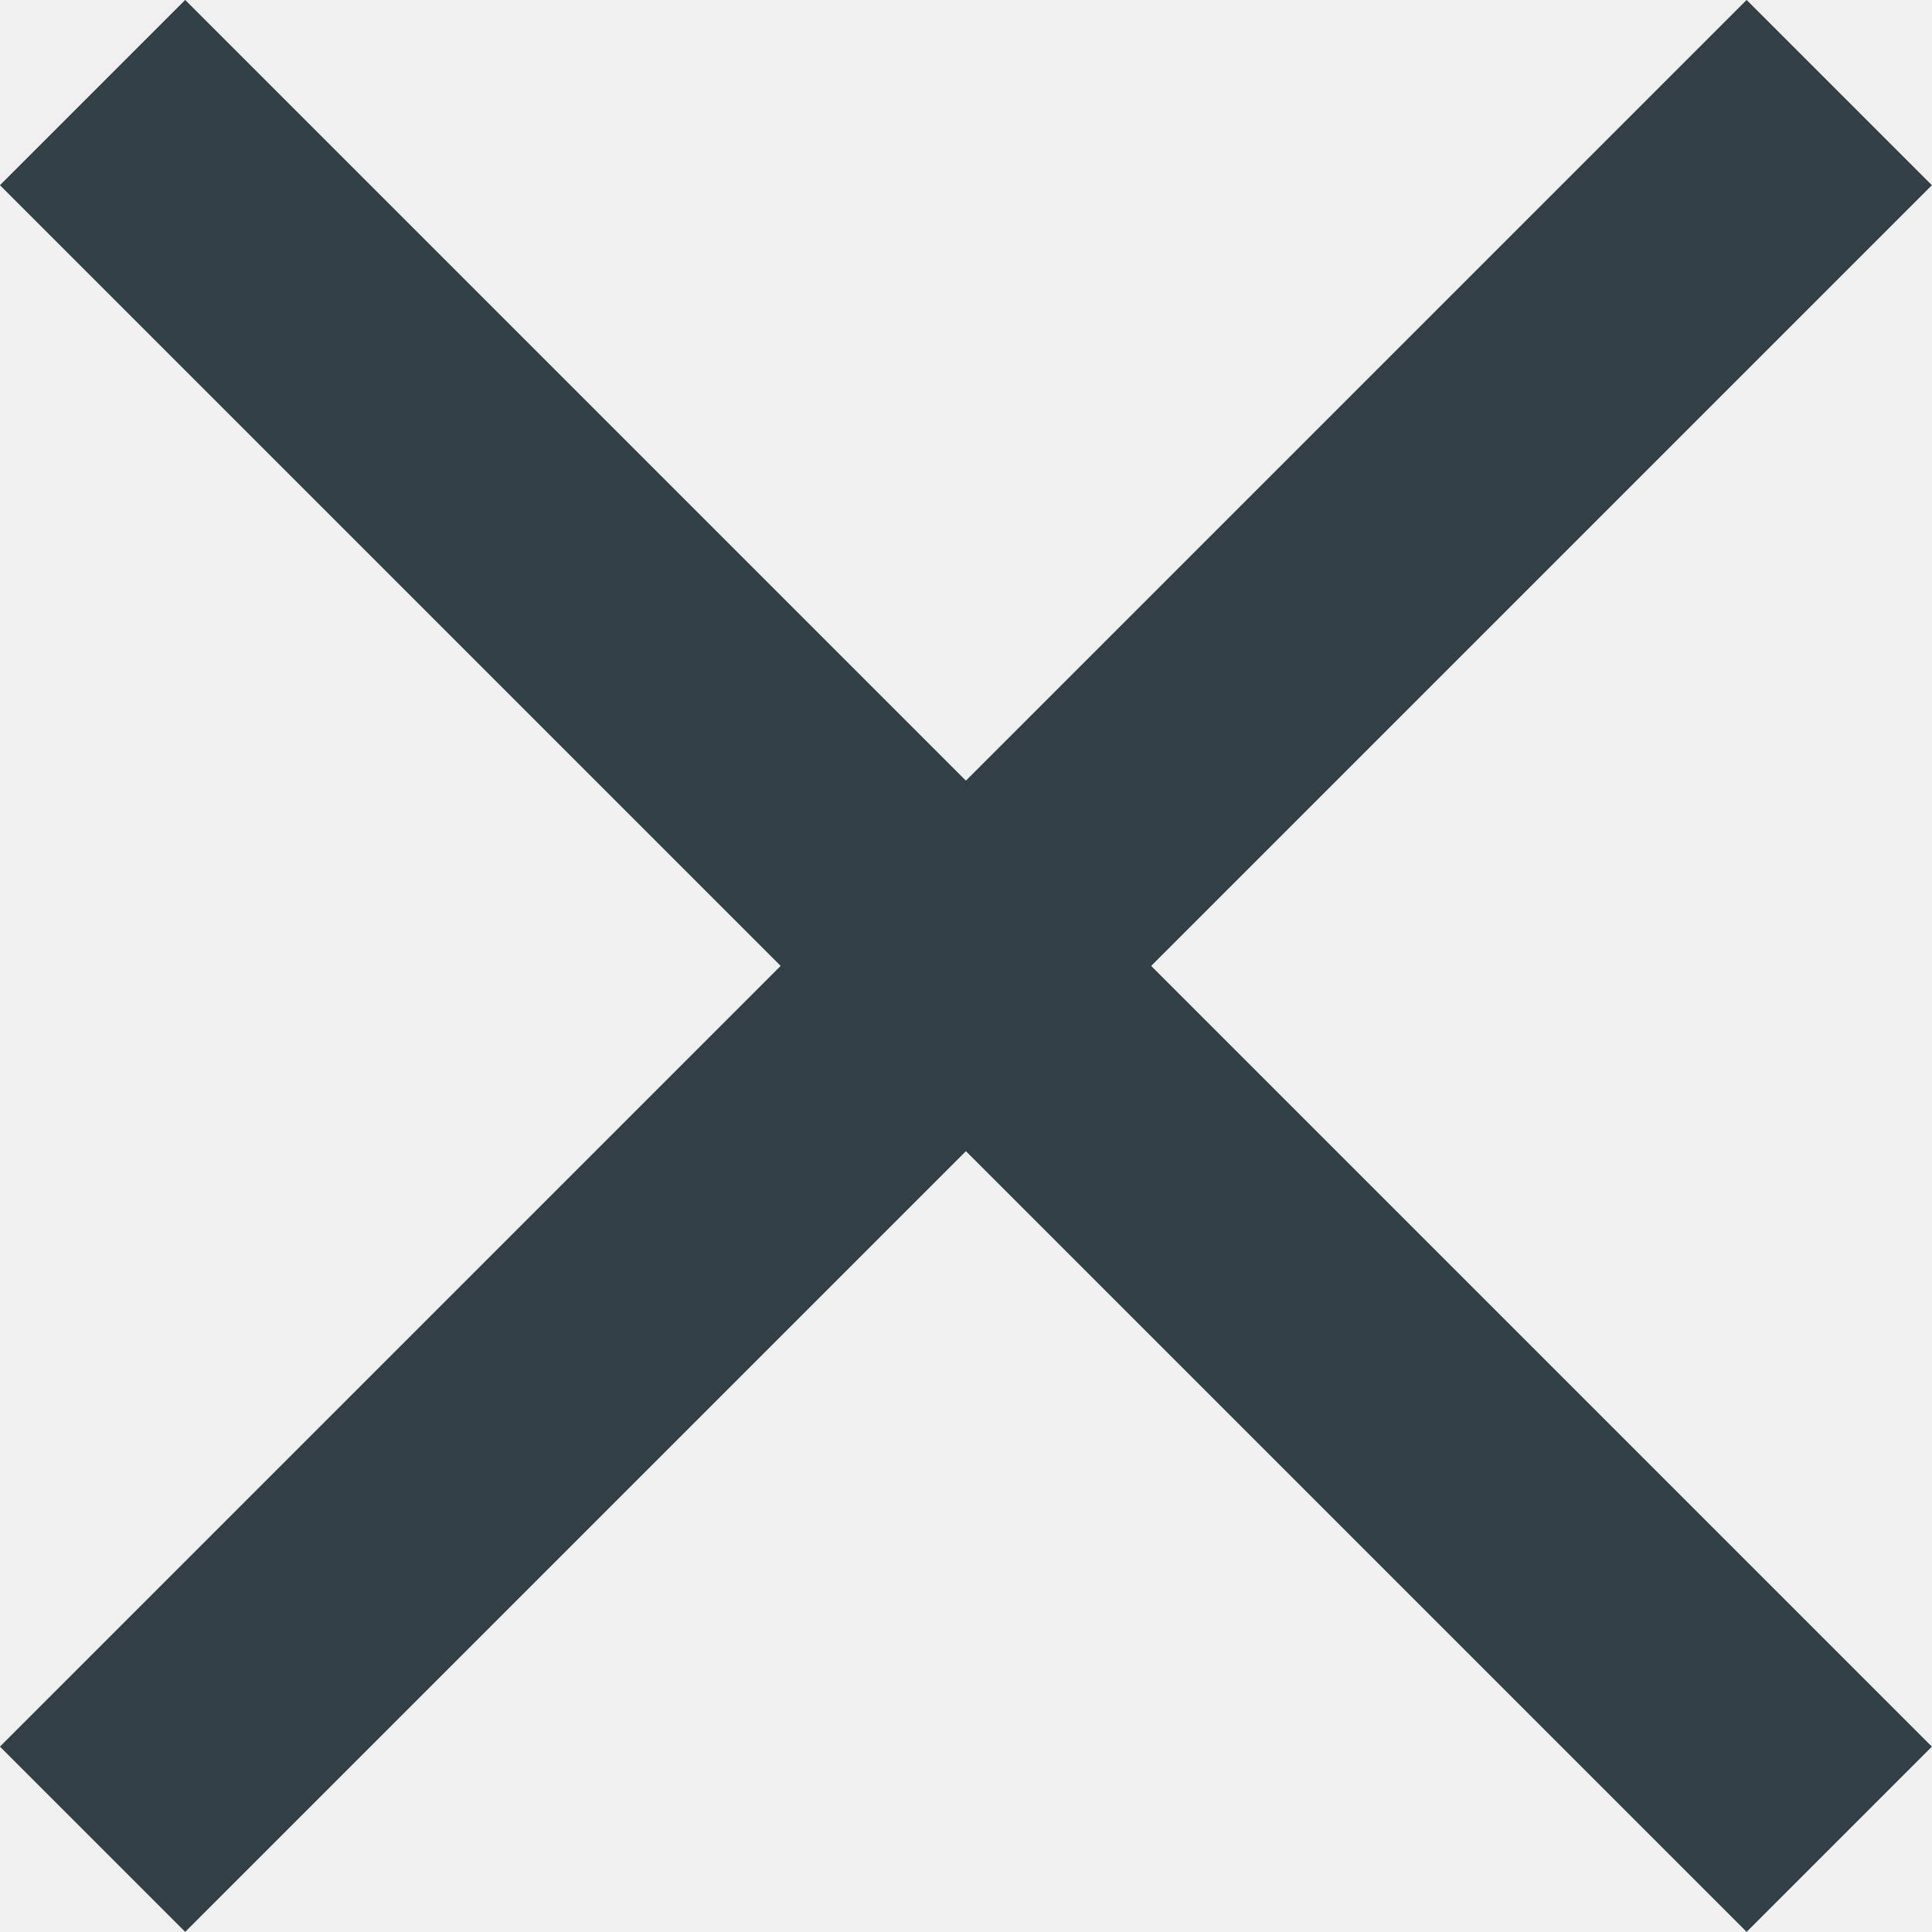
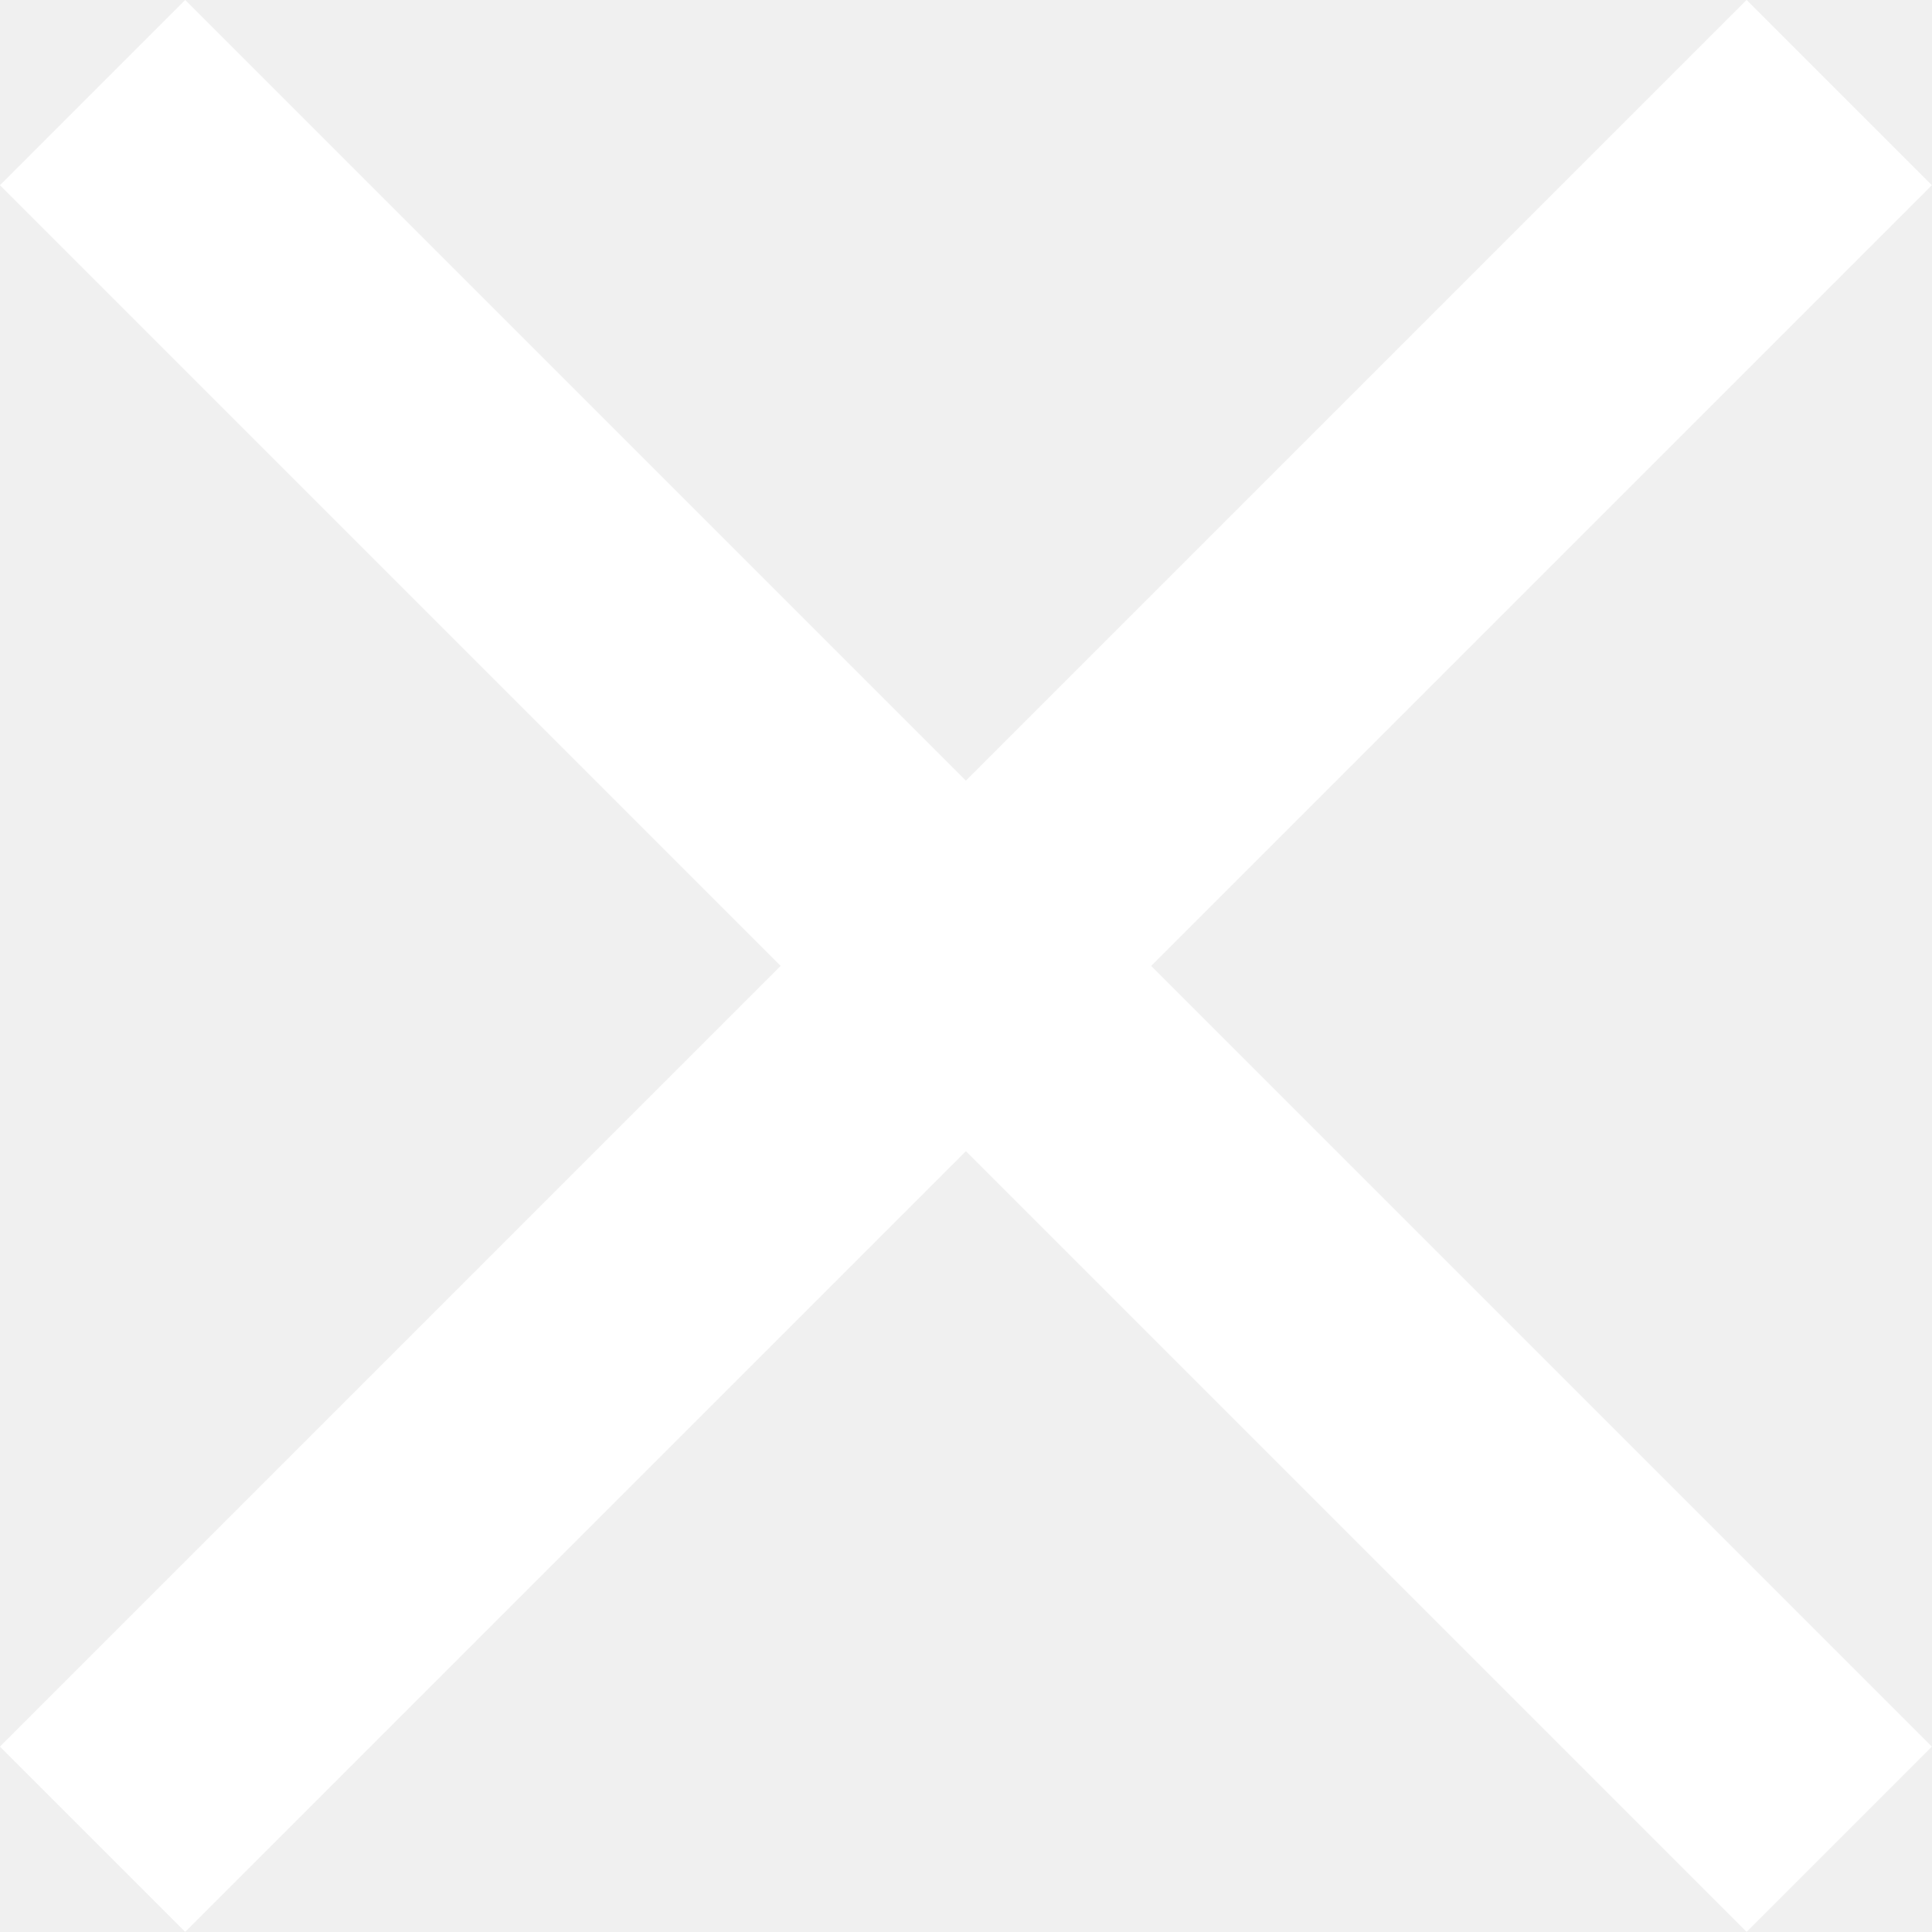
<svg xmlns="http://www.w3.org/2000/svg" id="Camada_1" viewBox="0 0 110.61 110.61">
  <defs>
-     <style>.cls-1{fill:none;stroke:#333f46;stroke-miterlimit:10;stroke-width:15px;}</style>
+     <style>.cls-1{fill:none;stroke:#ffffff;stroke-miterlimit:10;stroke-width:15px;}</style>
  </defs>
  <line class="cls-1" x1="5.3" y1="5.3" x2="105.3" y2="105.3" />
  <line class="cls-1" x1="105.3" y1="5.3" x2="5.3" y2="105.3" />
</svg>
